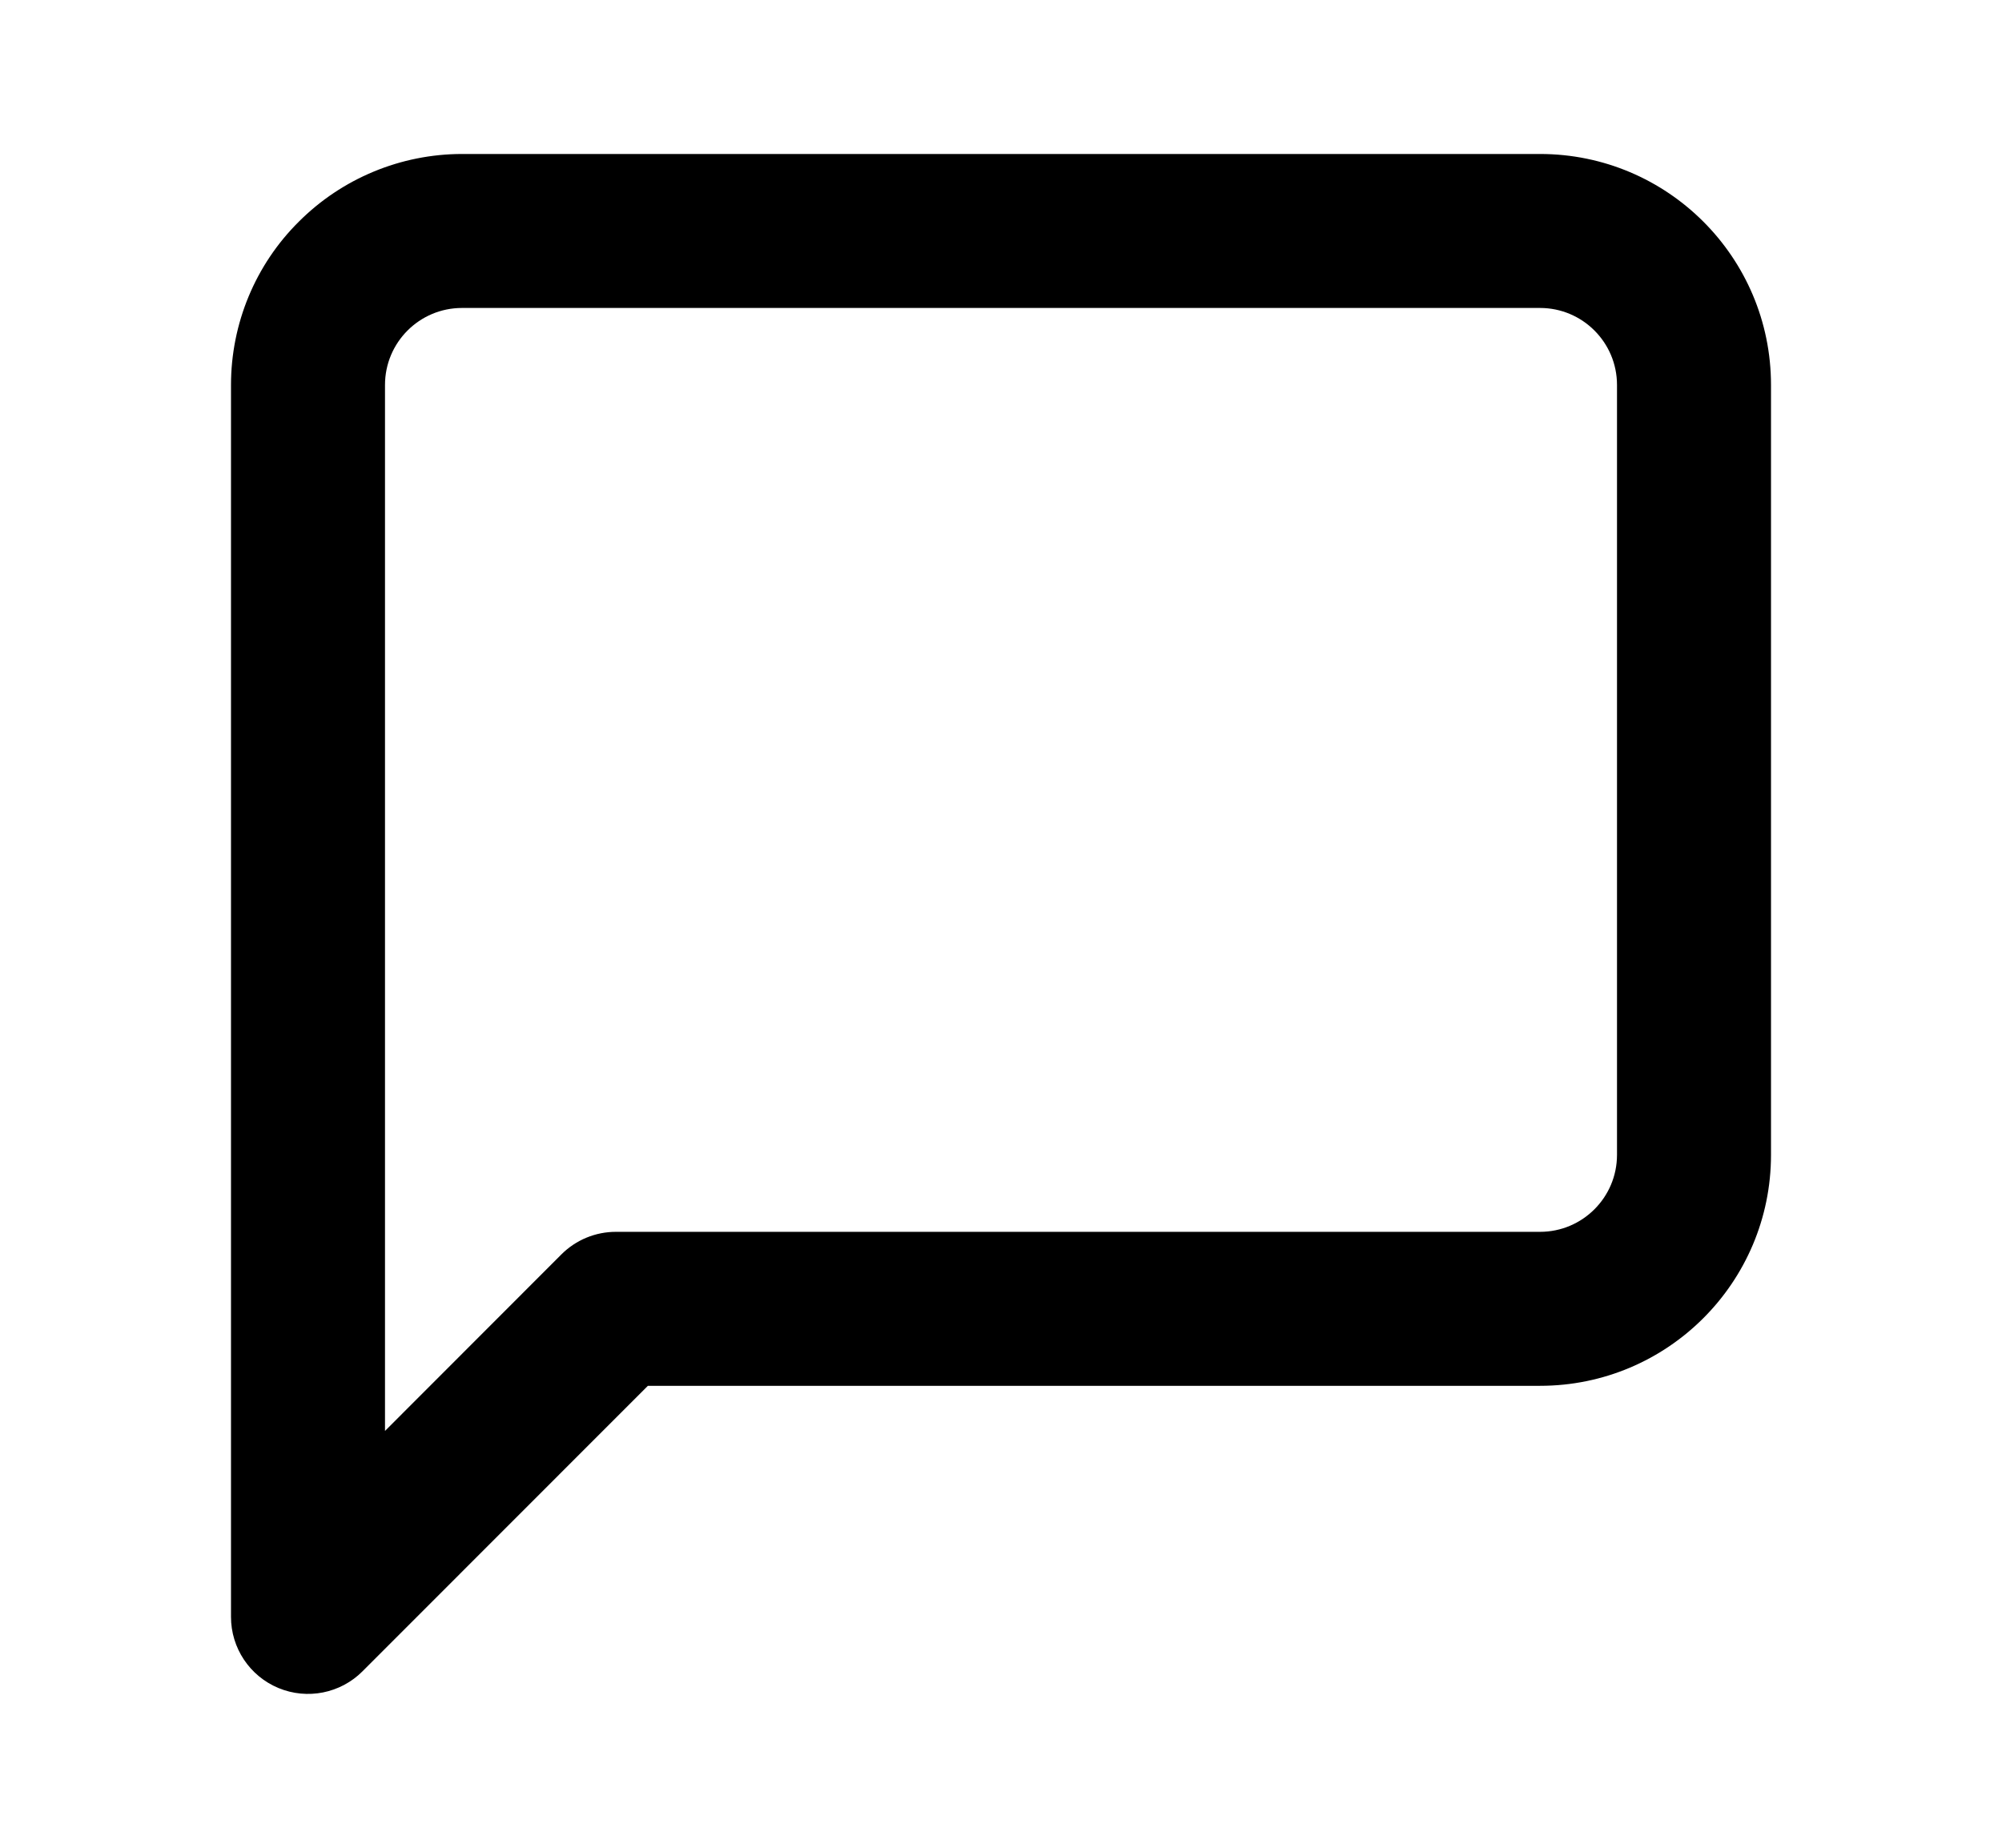
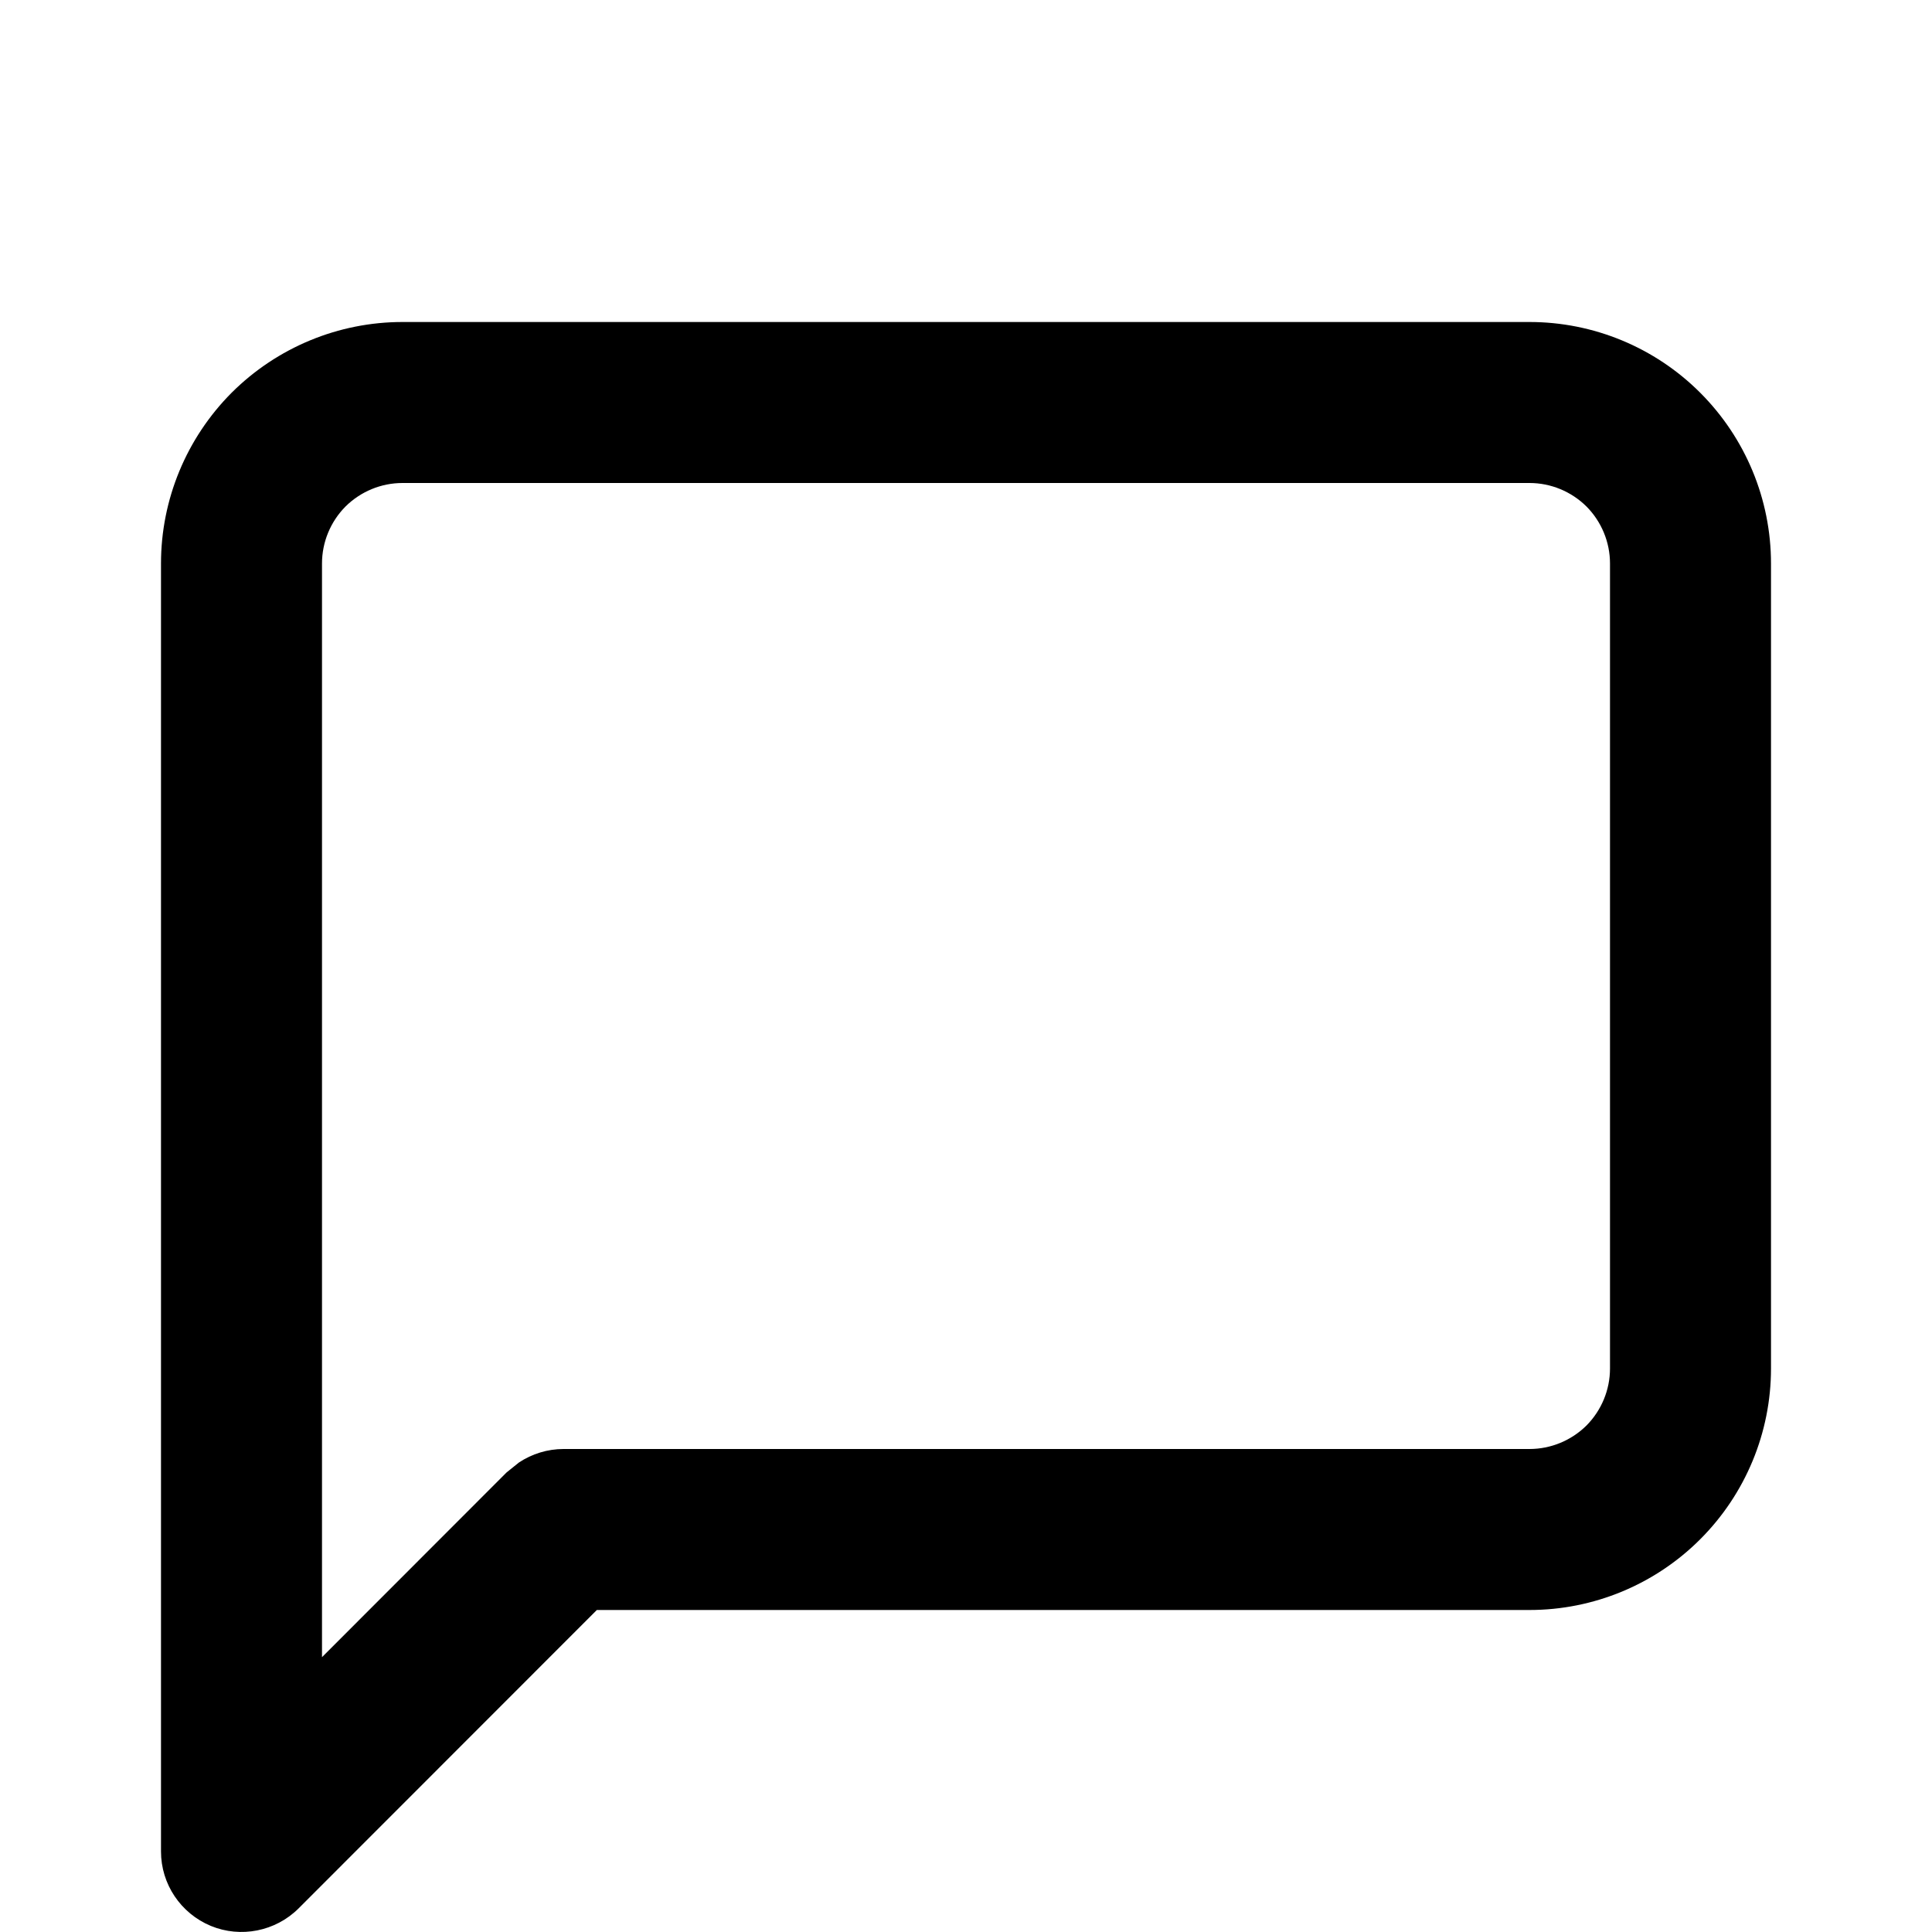
- <svg xmlns="http://www.w3.org/2000/svg" width="13" height="12" fill="none" viewBox="0 0 13 12">
-   <path fill="#000" fill-rule="evenodd" d="M3 2a.5.5 0 0 0-.5.5v6.793l1.146-1.147A.5.5 0 0 1 4 8h6a.5.5 0 0 0 .5-.5v-5A.5.5 0 0 0 10 2H3Zm-1.06-.56A1.5 1.5 0 0 1 3 1h7a1.5 1.5 0 0 1 1.5 1.5v5A1.5 1.5 0 0 1 10 9H4.207l-1.853 1.854A.5.5 0 0 1 1.5 10.5v-8c0-.398.158-.78.44-1.06Z" clip-rule="evenodd" />
+ <svg xmlns="http://www.w3.org/2000/svg" width="12" height="12" viewBox="0 0 12 12" fill="none">
+   <path d="M10 3.5C10 3.367 9.947 3.24 9.854 3.146C9.76 3.053 9.633 3 9.5 3H2.5C2.367 3 2.24 3.053 2.146 3.146C2.053 3.24 2 3.367 2 3.5V10.293L3.146 9.146L3.223 9.084C3.304 9.03 3.401 9 3.5 9H9.5C9.633 9 9.76 8.947 9.854 8.854C9.947 8.76 10 8.633 10 8.5V3.5ZM11 8.5C11 8.898 10.842 9.279 10.56 9.561C10.279 9.842 9.898 10 9.5 10H3.707L1.854 11.854C1.711 11.996 1.495 12.039 1.309 11.962C1.122 11.884 1 11.702 1 11.5V3.5C1 3.102 1.158 2.721 1.439 2.439C1.721 2.158 2.102 2 2.5 2H9.5C9.898 2 10.279 2.158 10.56 2.439C10.842 2.721 11 3.102 11 3.5V8.5Z" fill="black" />
</svg>
